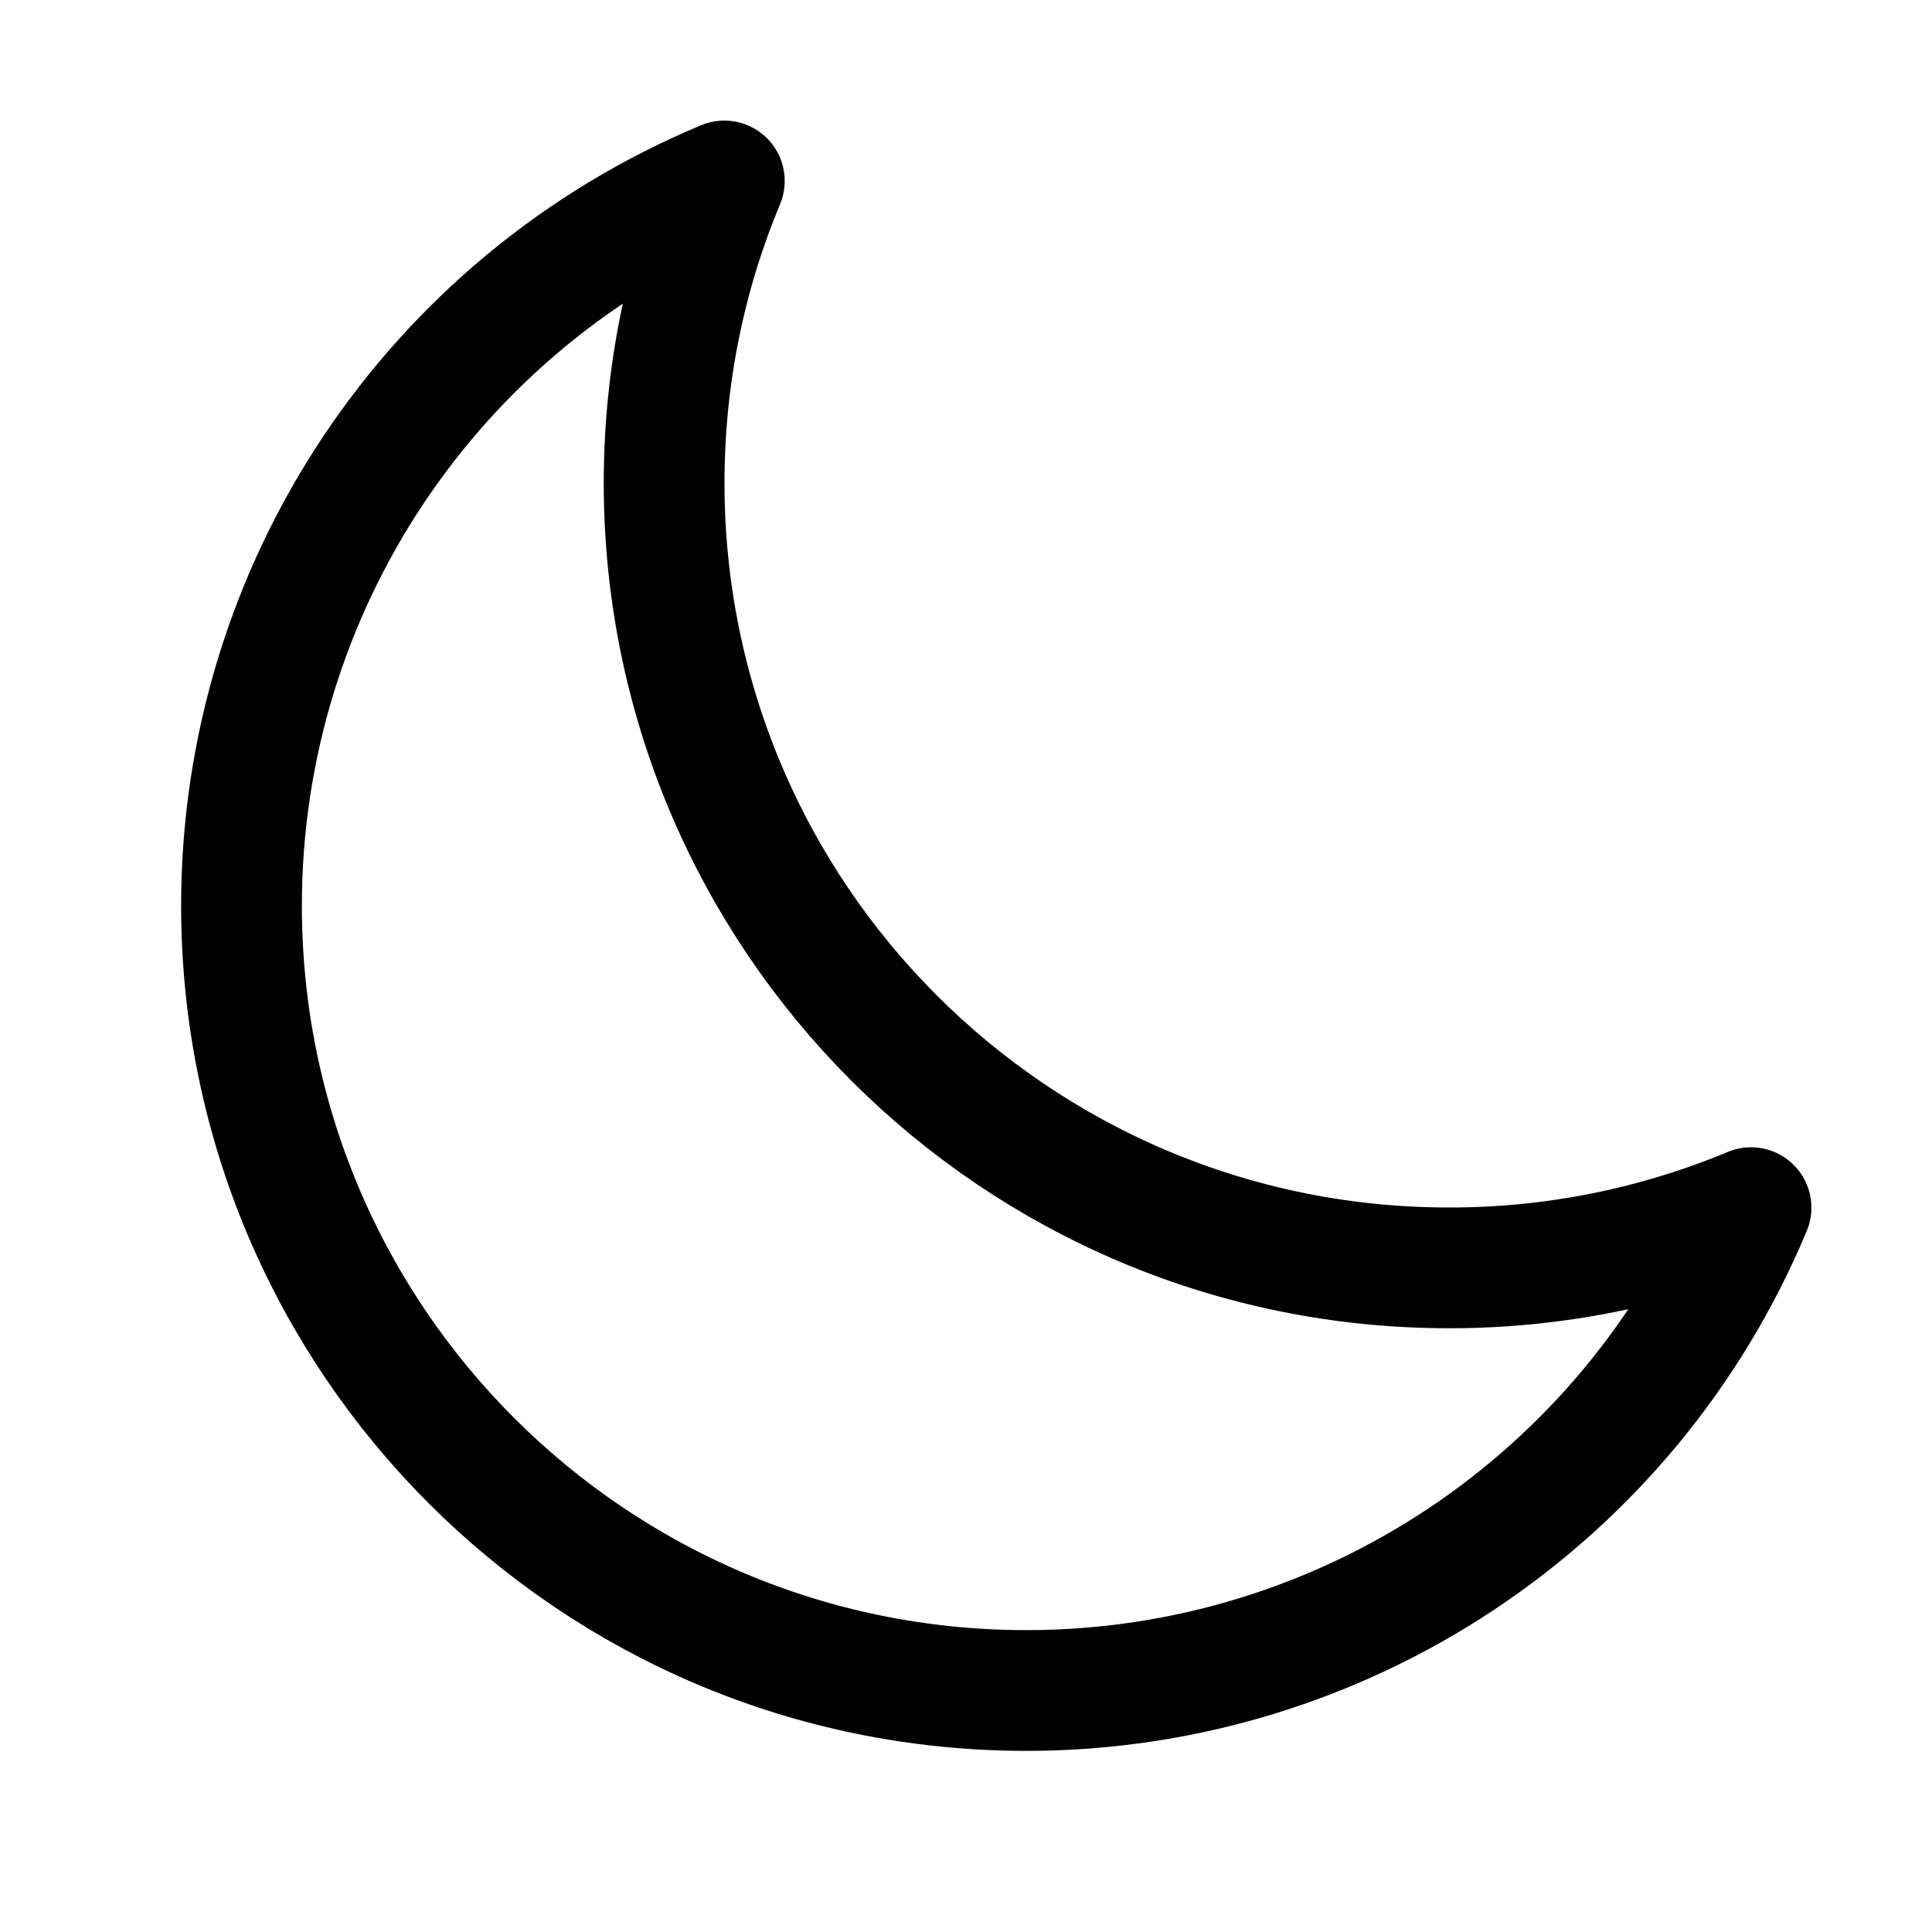
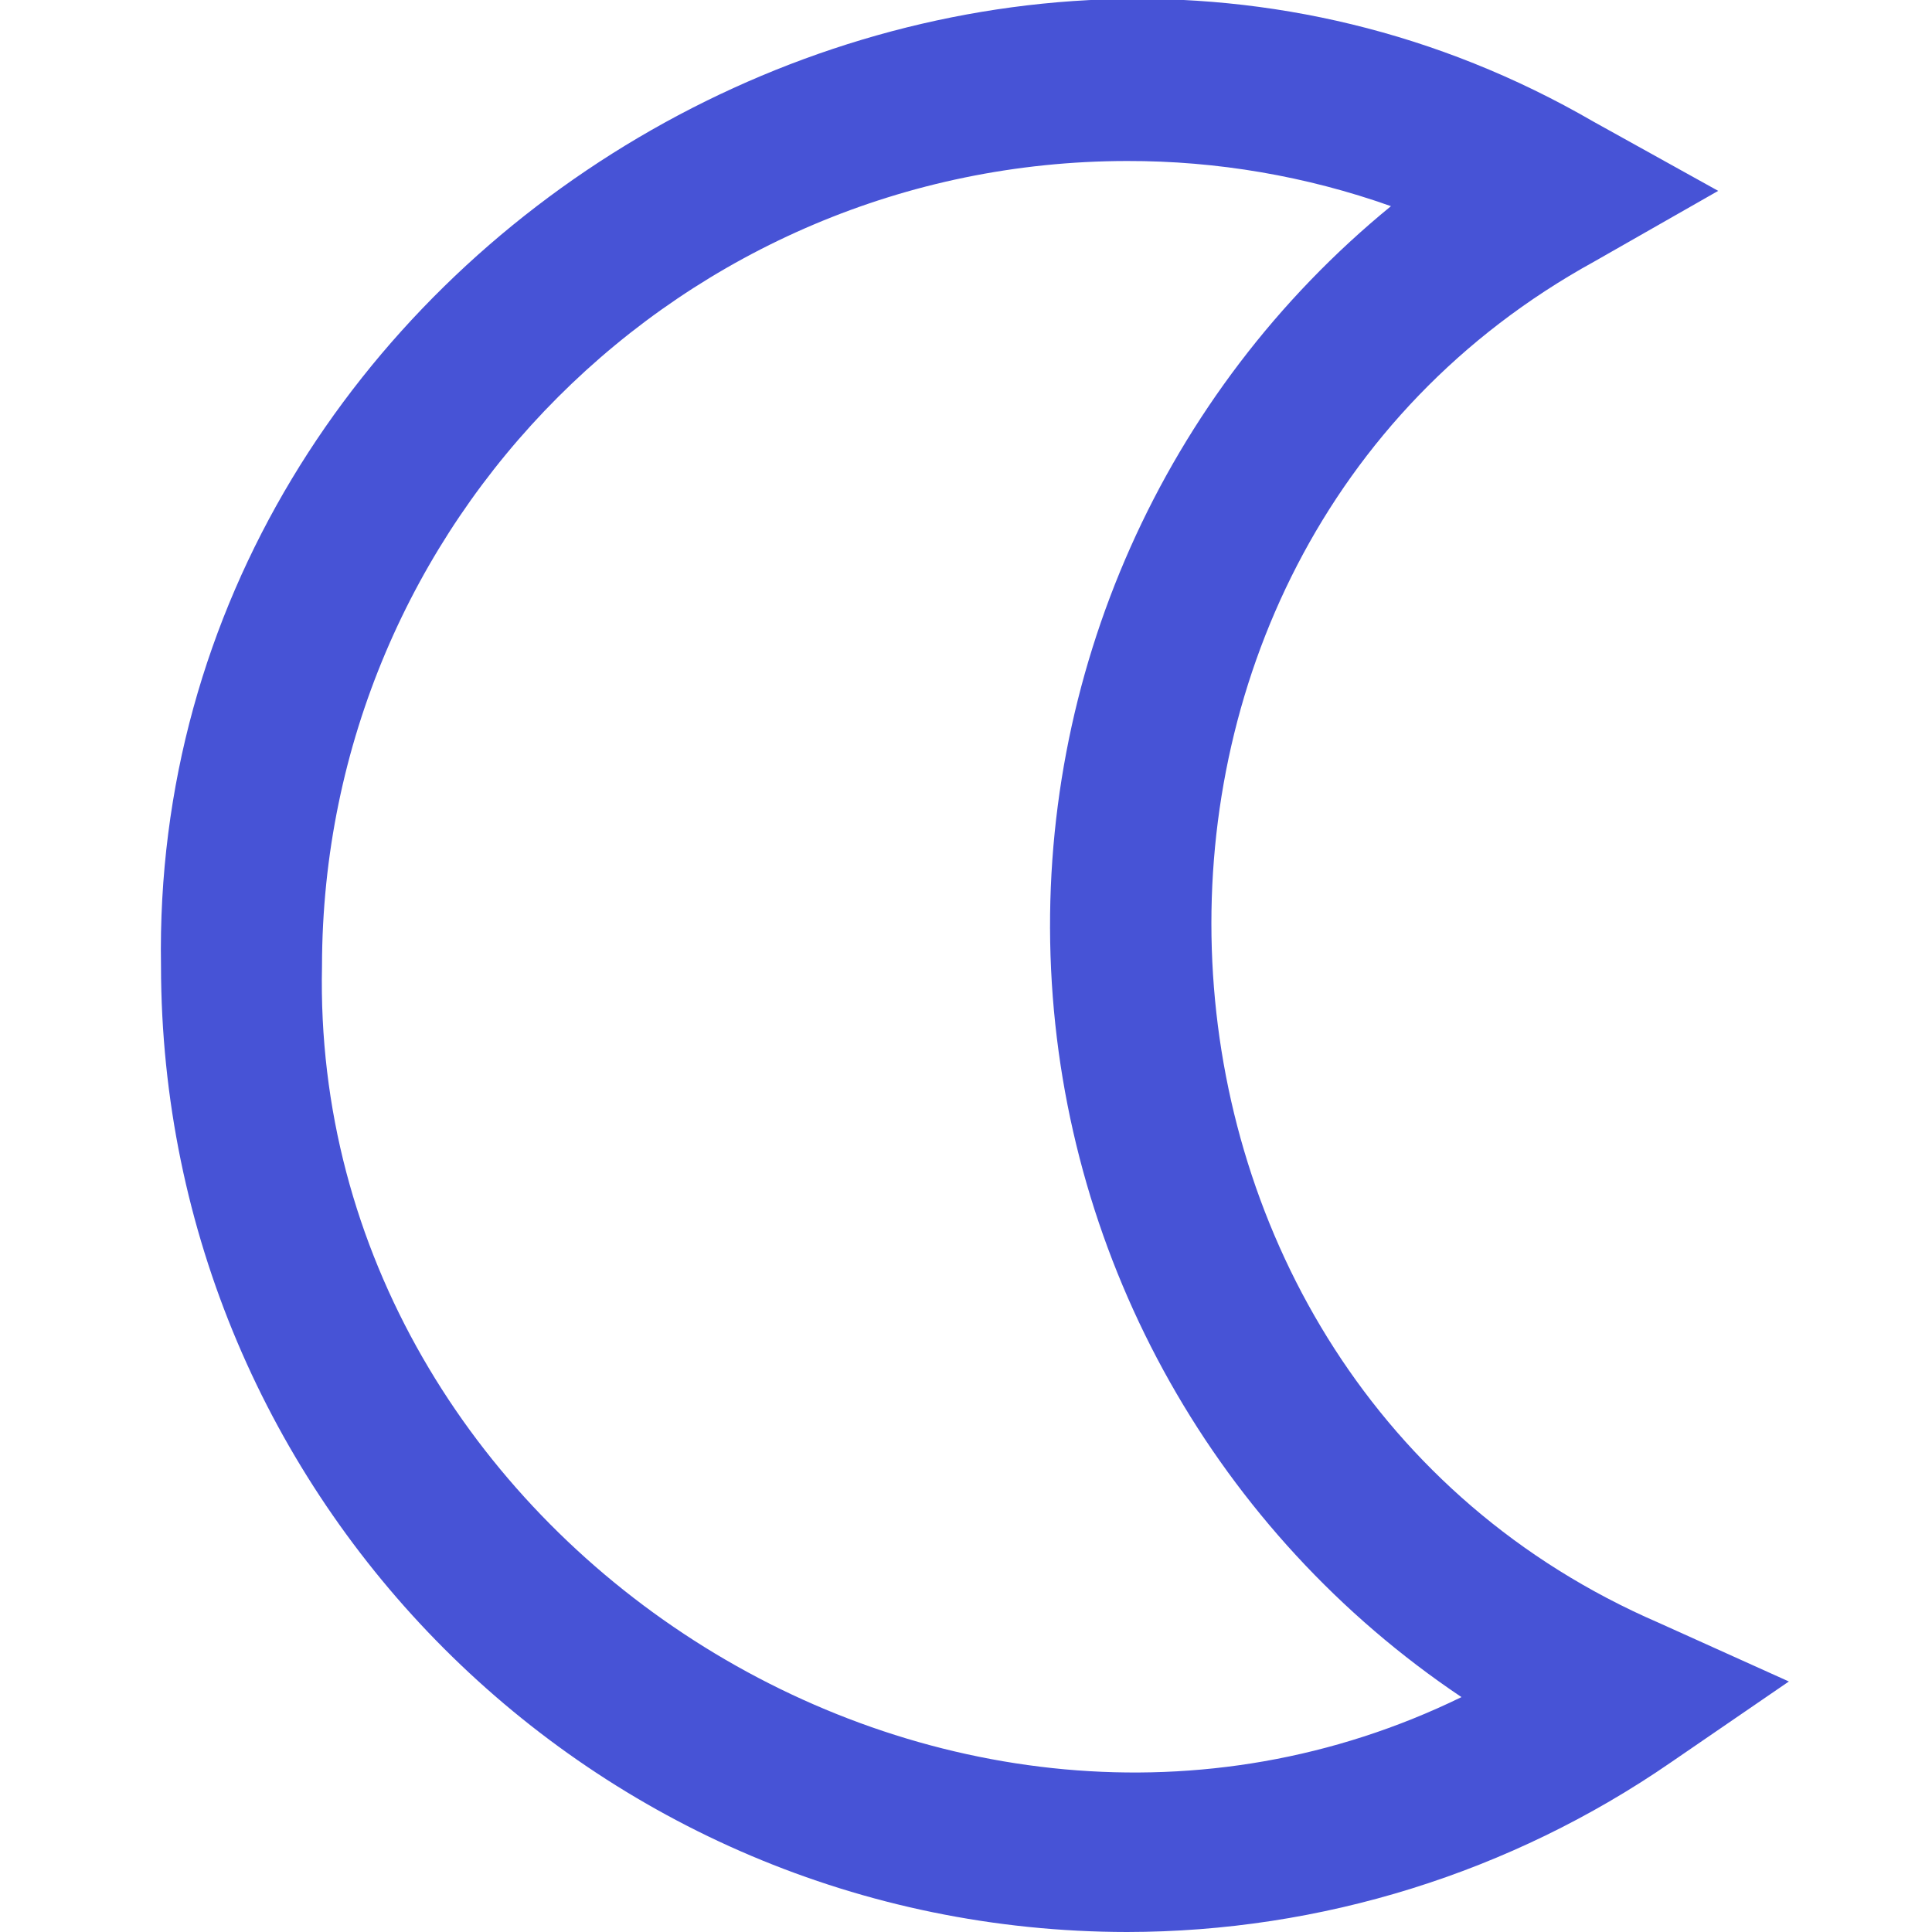
- <svg xmlns="http://www.w3.org/2000/svg" fill="none" viewBox="0 0 24 24" stroke-width="1.5" stroke="currentColor" class="w-6 h-6">
-   <path stroke-linecap="round" stroke-linejoin="round" d="M21.752 15.002A9.718 9.718 0 0118 15.75c-5.385 0-9.75-4.365-9.75-9.75 0-1.33.266-2.597.748-3.752A9.753 9.753 0 003 11.25C3 16.635 7.365 21 12.75 21a9.753 9.753 0 009.002-5.998z" />
+ <svg xmlns="http://www.w3.org/2000/svg" id="Layer_1" data-name="Layer 1" viewBox="0 0 24 24" width="512" height="512">
+   <path d="M14,24A12.013,12.013,0,0,1,2,12C1.847,3.044,12.031-2.985,19.791,1.509l1.553.862-1.543.88c-6.7,3.688-6.21,13.87.8,16.906l1.621.731-1.467,1.006A11.921,11.921,0,0,1,14,24ZM14,2A10.011,10.011,0,0,0,4,12c-.155,7.117,7.763,12.2,14.155,9.082a11.544,11.544,0,0,1-.876-18.521A9.745,9.745,0,0,0,14,2Z" fill="#4753d6" />
</svg>
